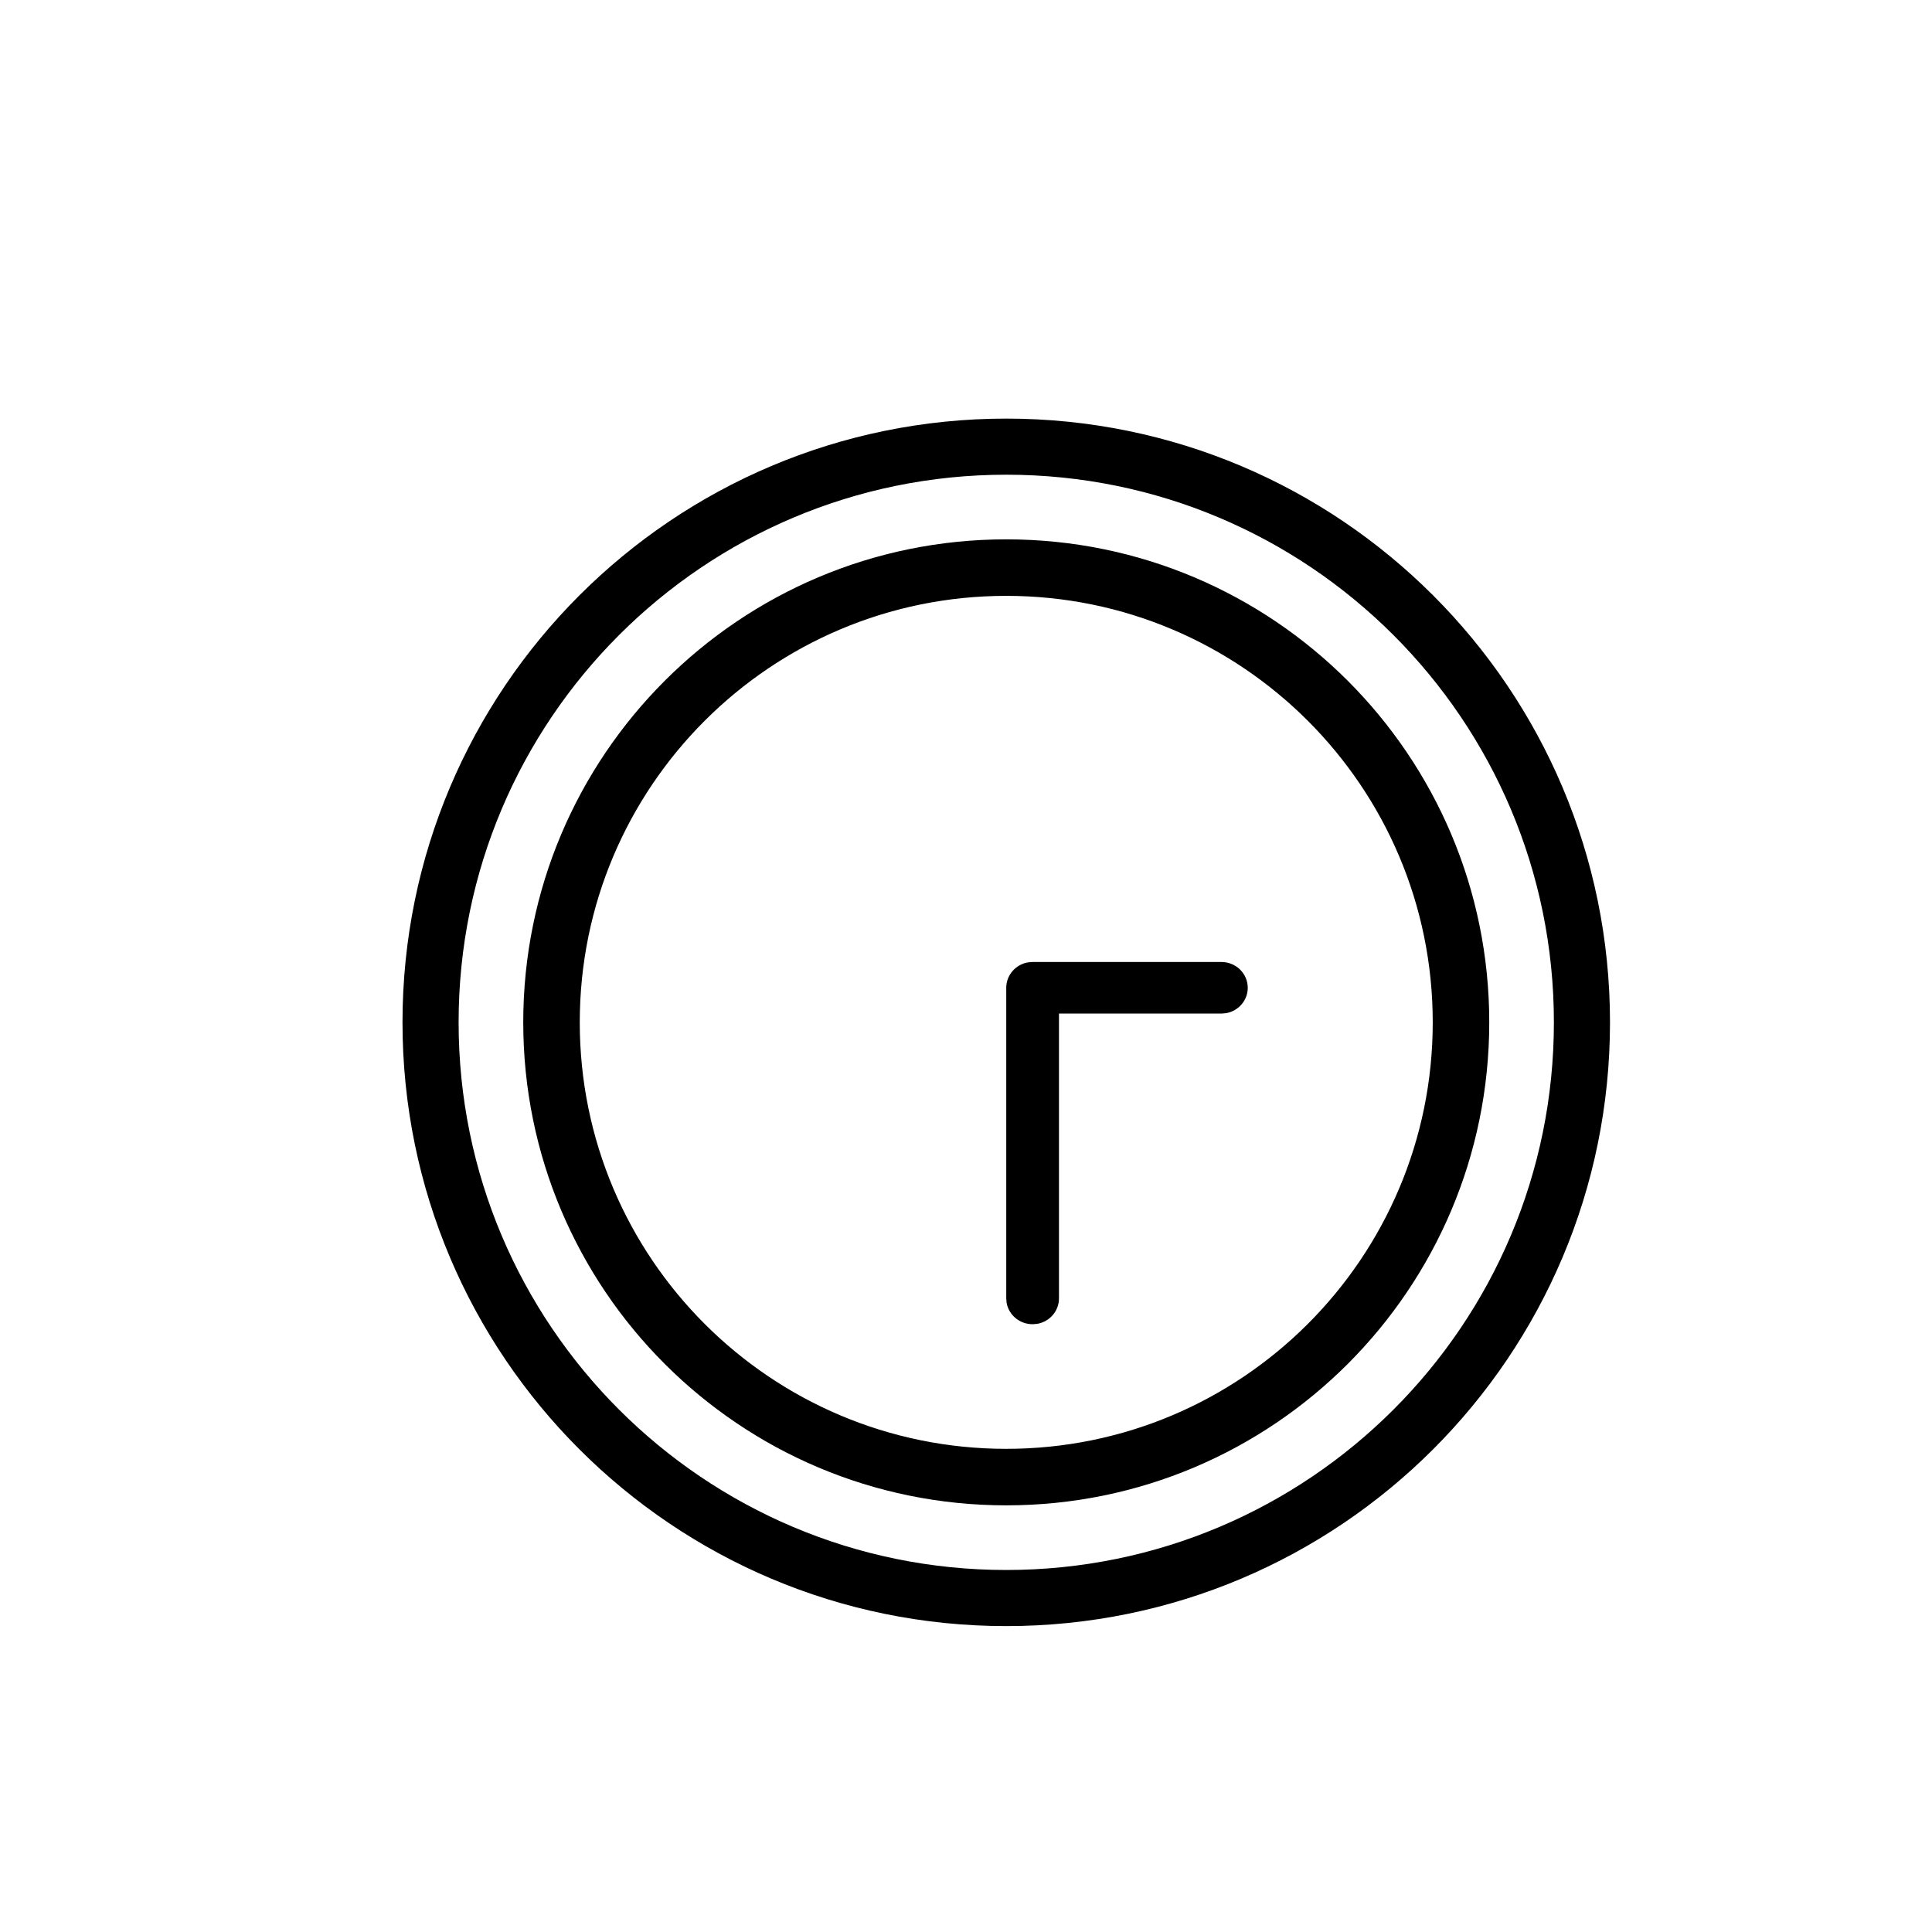
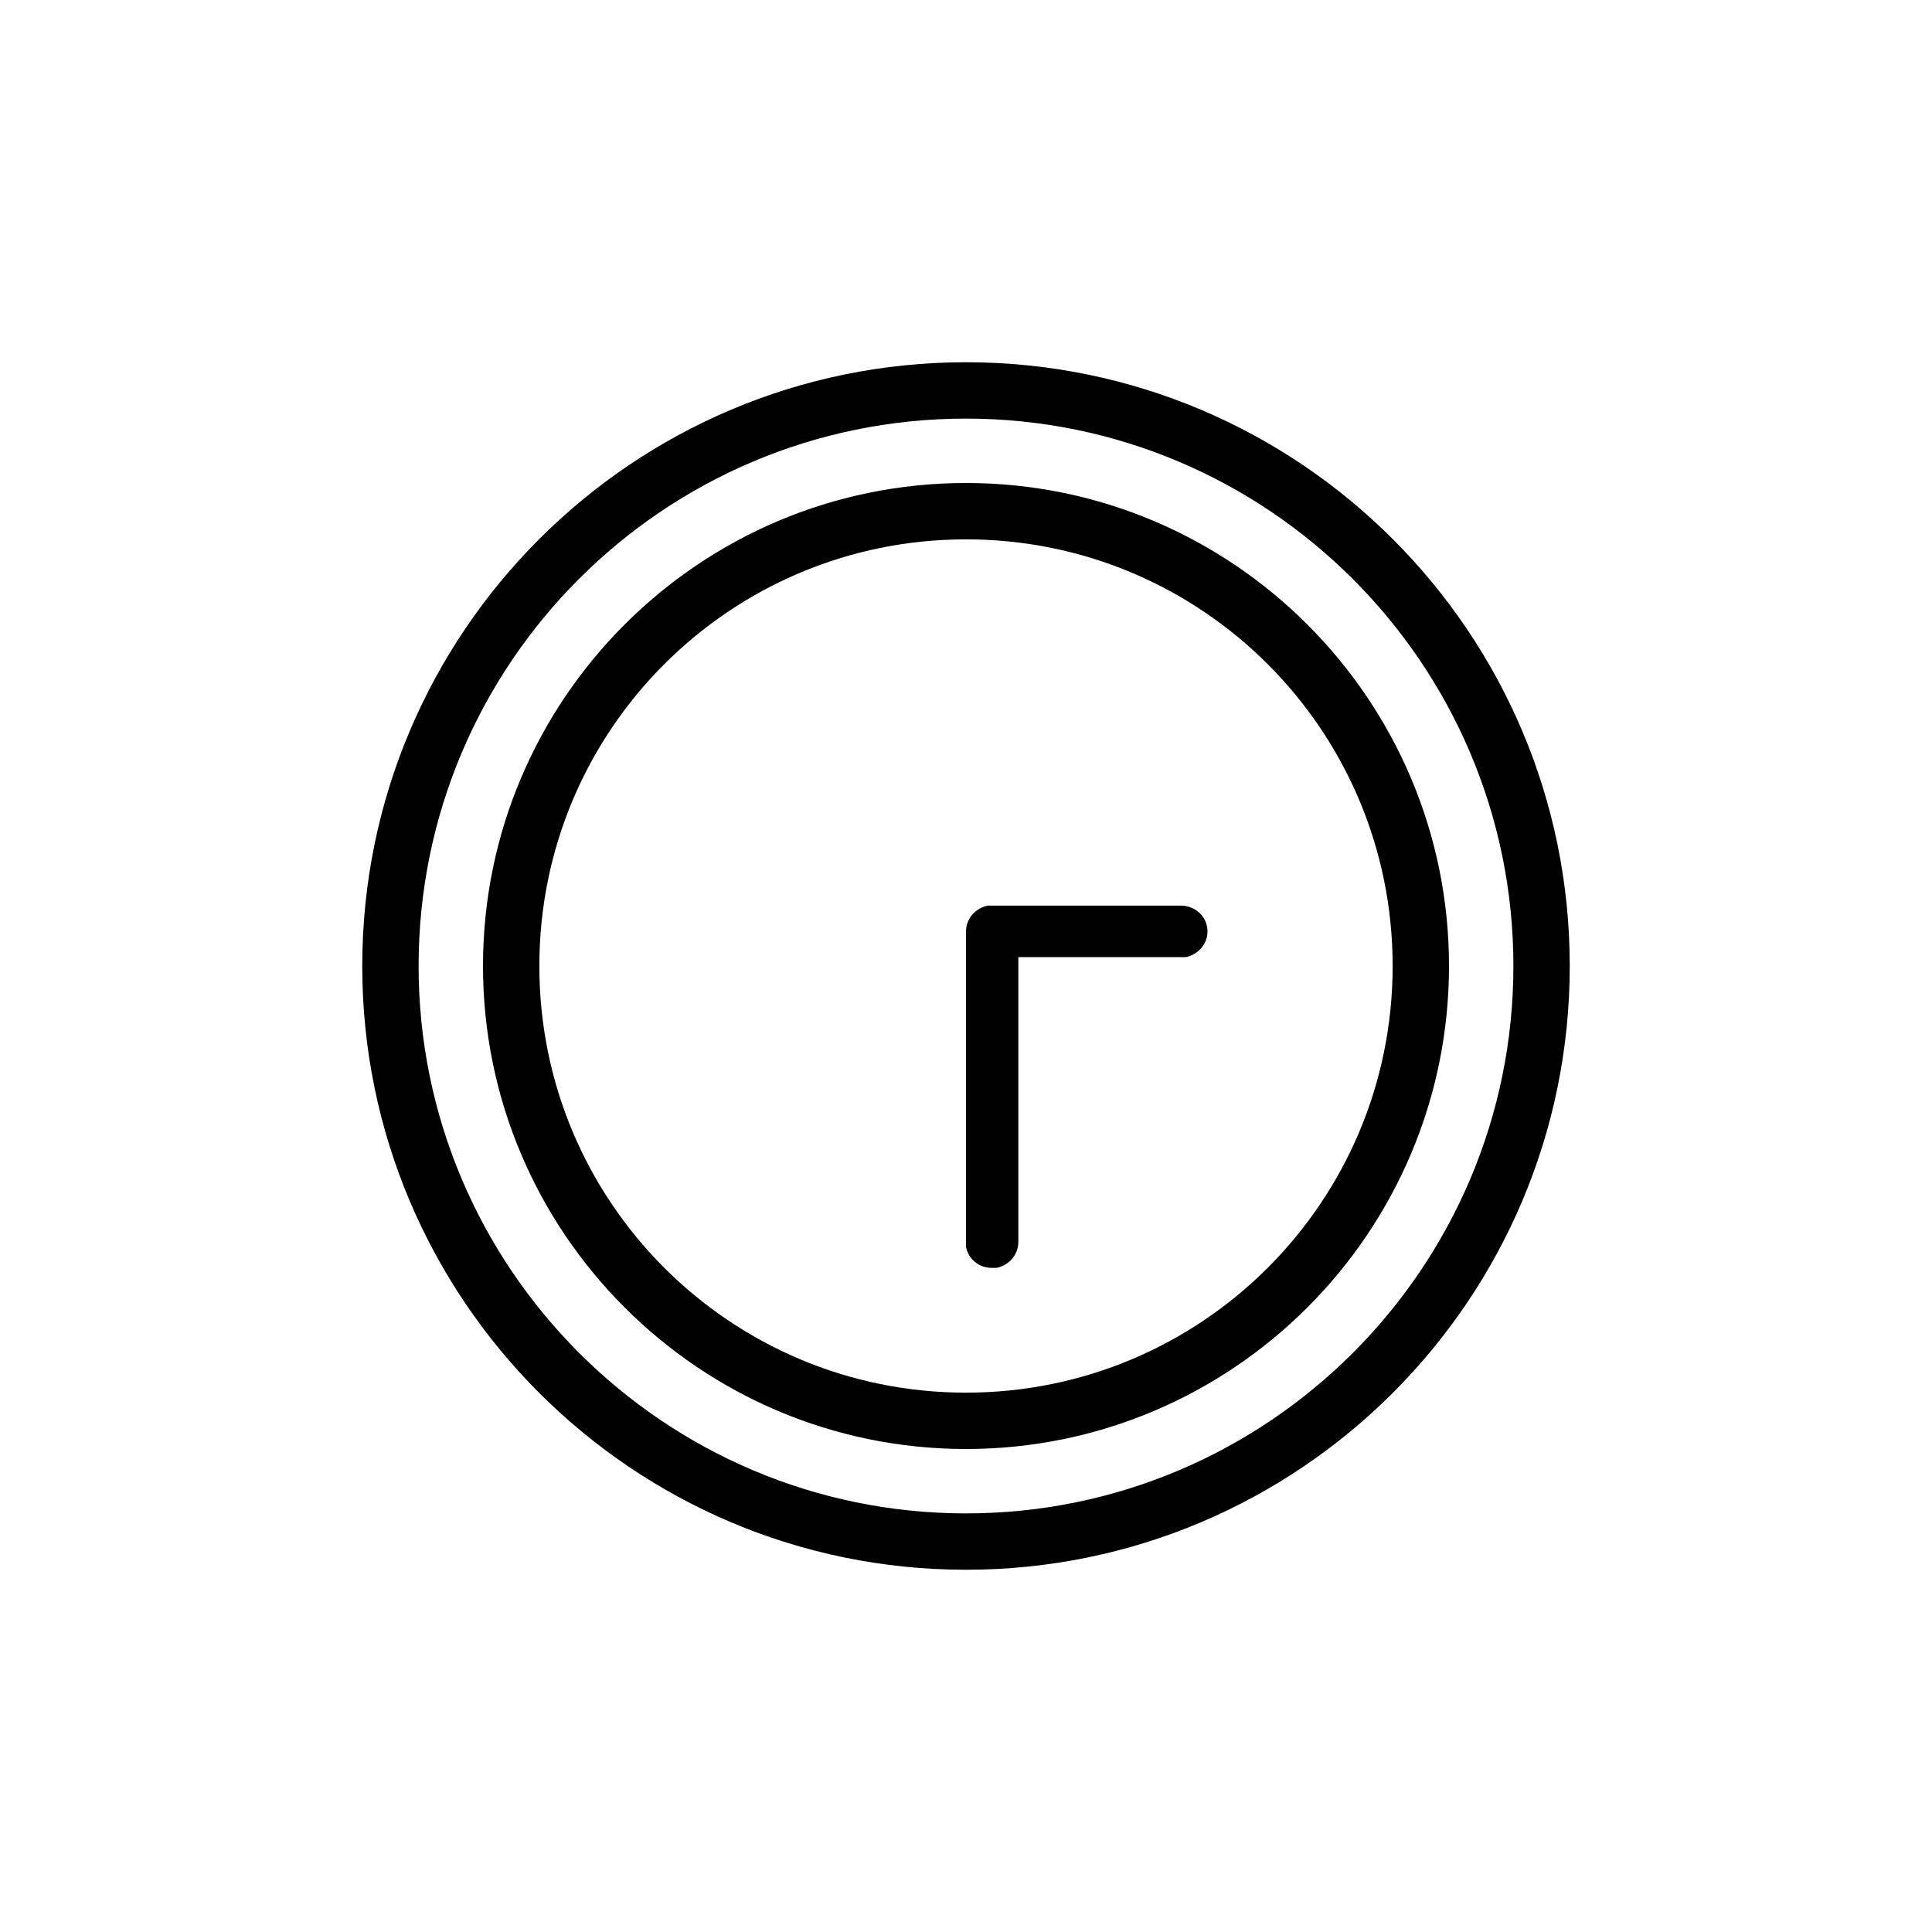
<svg xmlns="http://www.w3.org/2000/svg" viewBox="0 0 24 24" data-title="Arrival" fill="currentColor" stroke="none">
-   <path fill-rule="evenodd" clip-rule="evenodd" d="M12.5 5.2C16.642 5.2 20 8.558 20 12.7C20 16.842 16.642 20.2 12.5 20.2C8.358 20.2 5 16.842 5 12.7C5 8.558 8.358 5.2 12.5 5.2ZM12.5 5.897C8.743 5.897 5.697 8.943 5.697 12.7C5.697 16.457 8.743 19.503 12.5 19.503C16.257 19.503 19.303 16.457 19.303 12.7C19.303 8.943 16.257 5.897 12.5 5.897ZM12.5 6.7C15.814 6.7 18.5 9.386 18.5 12.7C18.5 16.014 15.814 18.7 12.5 18.7C9.186 18.7 6.5 16.014 6.5 12.7C6.5 9.386 9.186 6.7 12.5 6.7ZM12.5 7.402C9.574 7.402 7.202 9.774 7.202 12.7C7.202 15.626 9.574 17.998 12.5 17.998C15.426 17.998 17.798 15.626 17.798 12.7C17.798 9.774 15.426 7.402 12.5 7.402ZM15.172 11.95C15.353 11.95 15.5 12.093 15.5 12.271C15.5 12.428 15.384 12.559 15.231 12.586L15.172 12.591H13.155V16.129C13.155 16.287 13.039 16.418 12.886 16.445L12.828 16.45C12.667 16.45 12.533 16.337 12.505 16.187L12.5 16.129V12.271C12.5 12.113 12.616 11.982 12.769 11.955L12.828 11.95H15.172Z" />
+   <path fill-rule="evenodd" d="m12,4.5c4.14,0,7.5,3.36,7.5,7.5s-3.36,7.5-7.5,7.5-7.5-3.36-7.5-7.5,3.36-7.5,7.5-7.5Zm0,.7c-3.76,0-6.8,3.05-6.8,6.8s3.05,6.8,6.8,6.8,6.8-3.05,6.8-6.8-3.05-6.8-6.8-6.8Zm0,.8c3.31,0,6,2.69,6,6s-2.69,6-6,6-6-2.69-6-6,2.69-6,6-6Zm0,.7c-2.93,0-5.3,2.37-5.3,5.3s2.37,5.3,5.3,5.3,5.3-2.37,5.3-5.3-2.37-5.3-5.3-5.3Zm2.67,4.55c.18,0,.33.14.33.32,0,.16-.12.29-.27.32h-.06s-2.02,0-2.02,0v3.54c0,.16-.12.29-.27.32h-.06c-.16,0-.29-.11-.32-.26v-.06s0-3.86,0-3.86c0-.16.12-.29.27-.32h.06s2.34,0,2.34,0Z" />
</svg>
